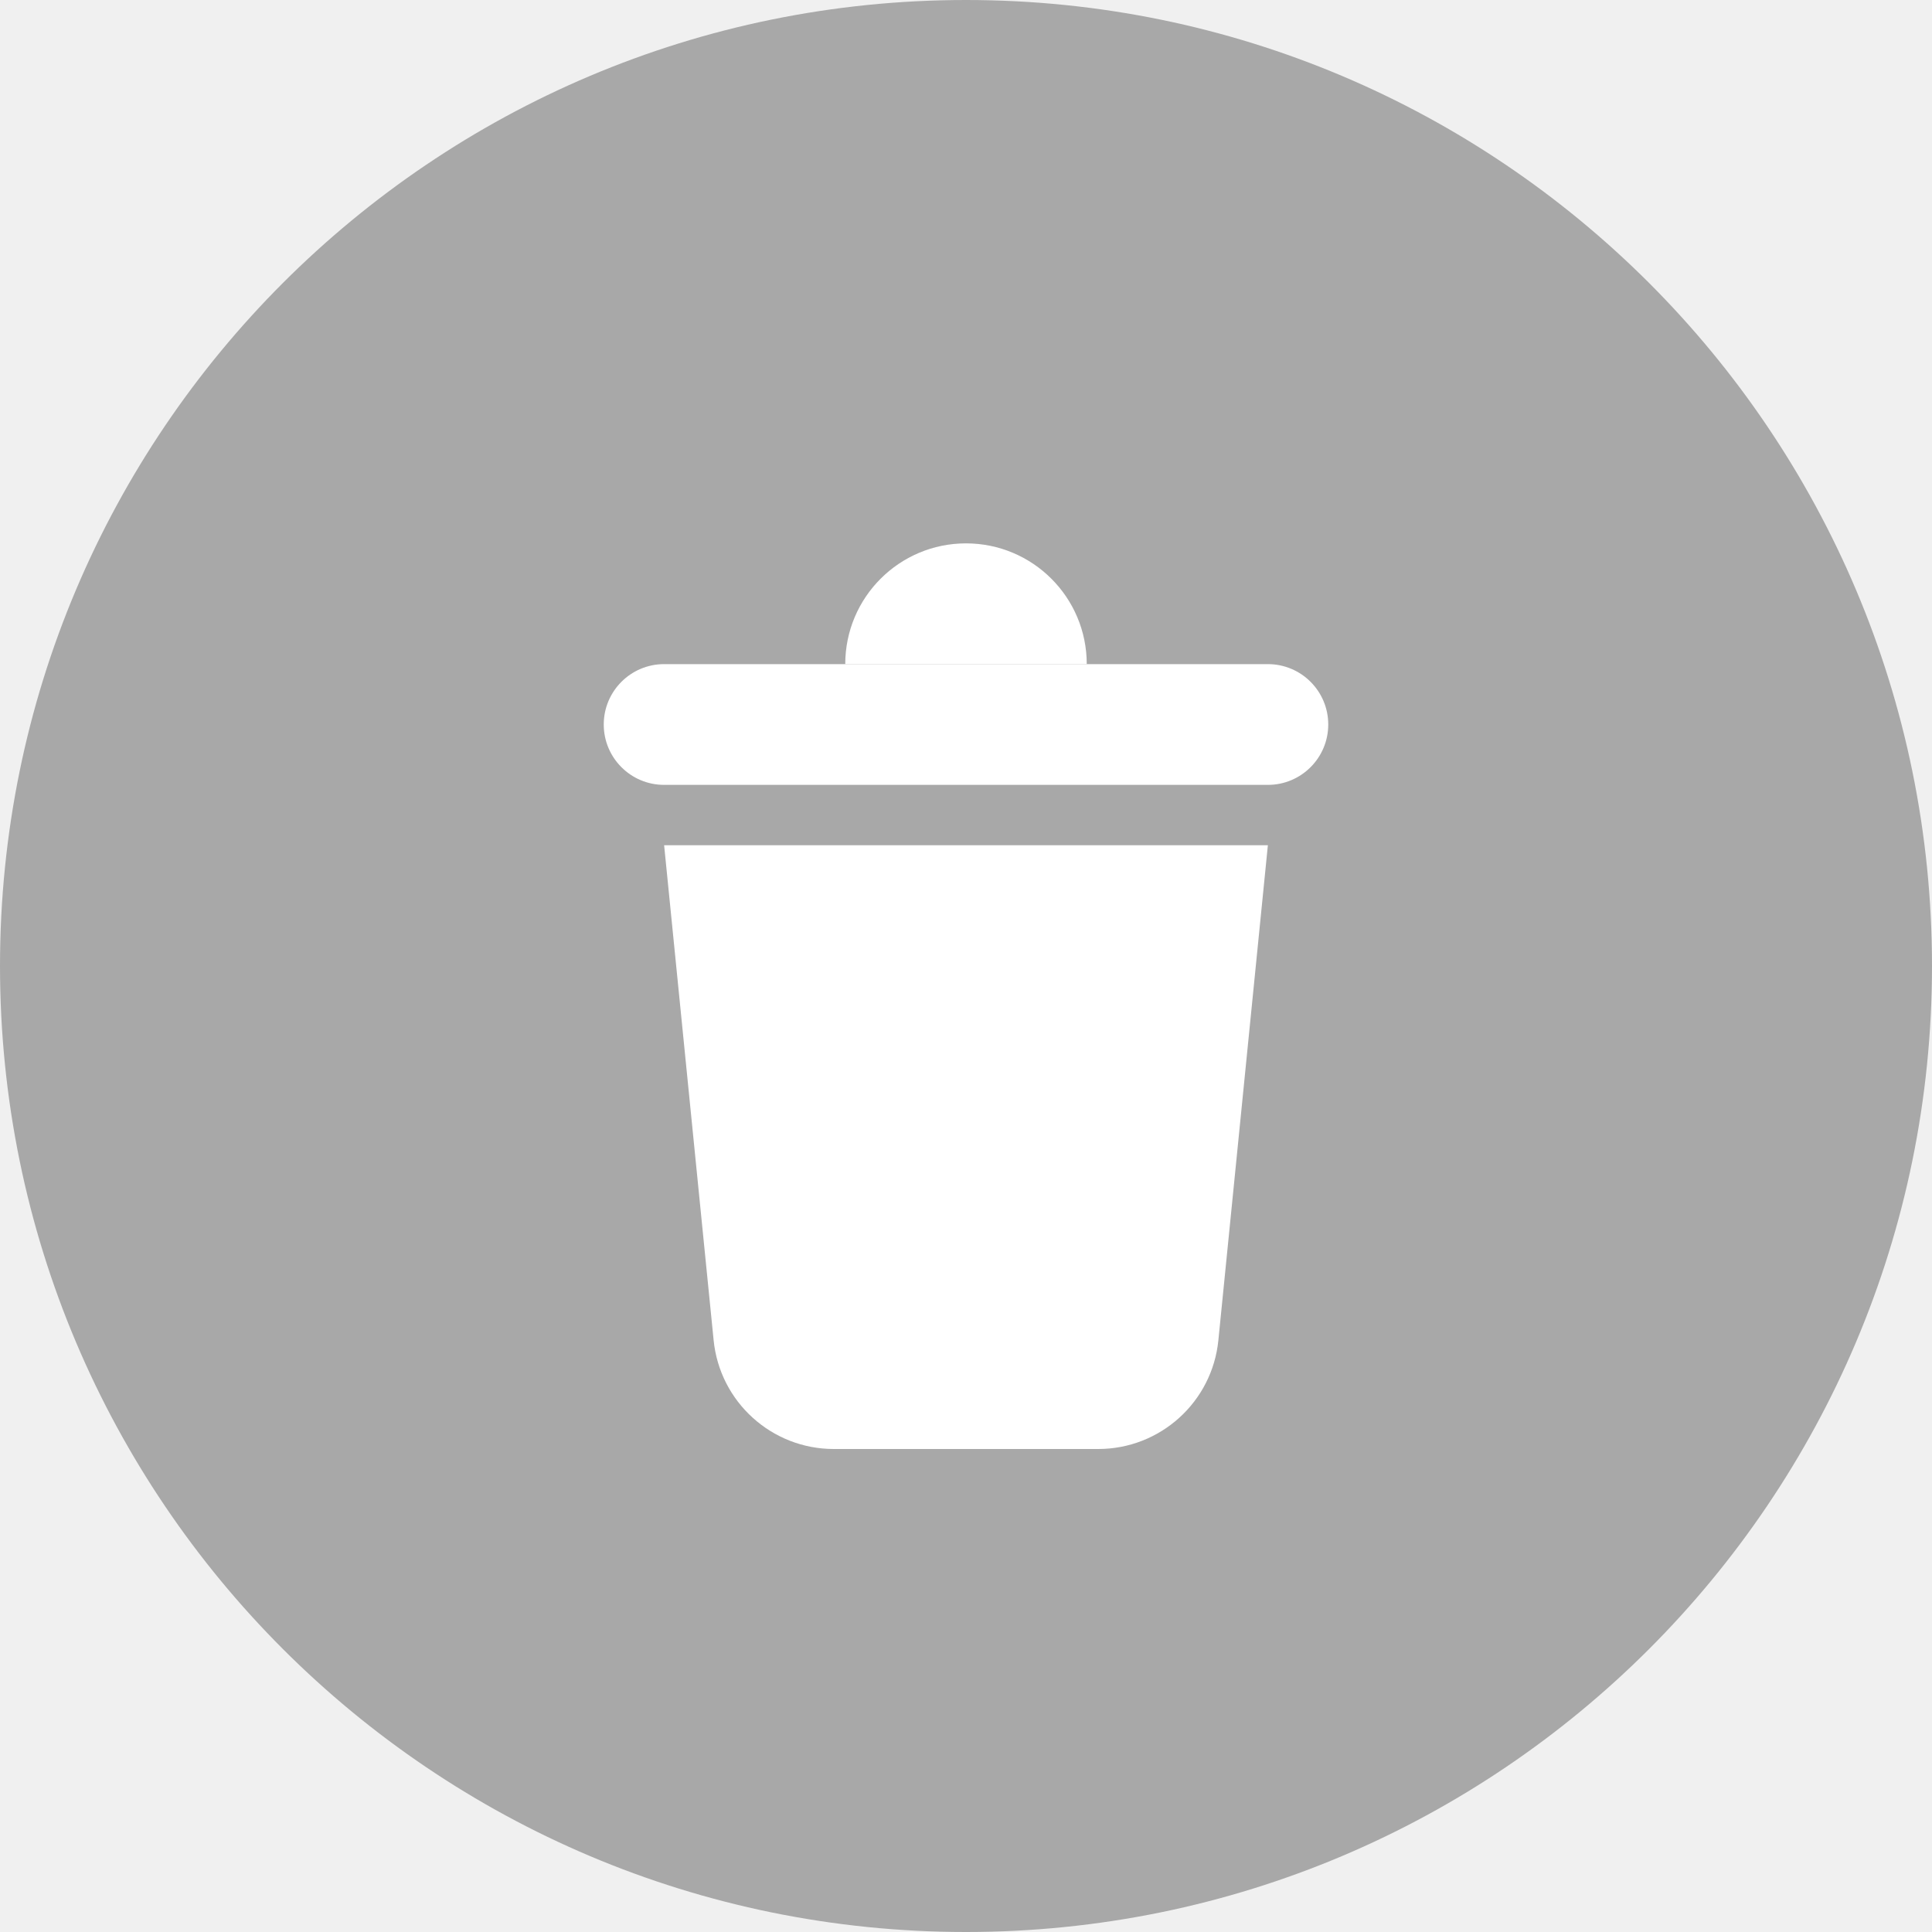
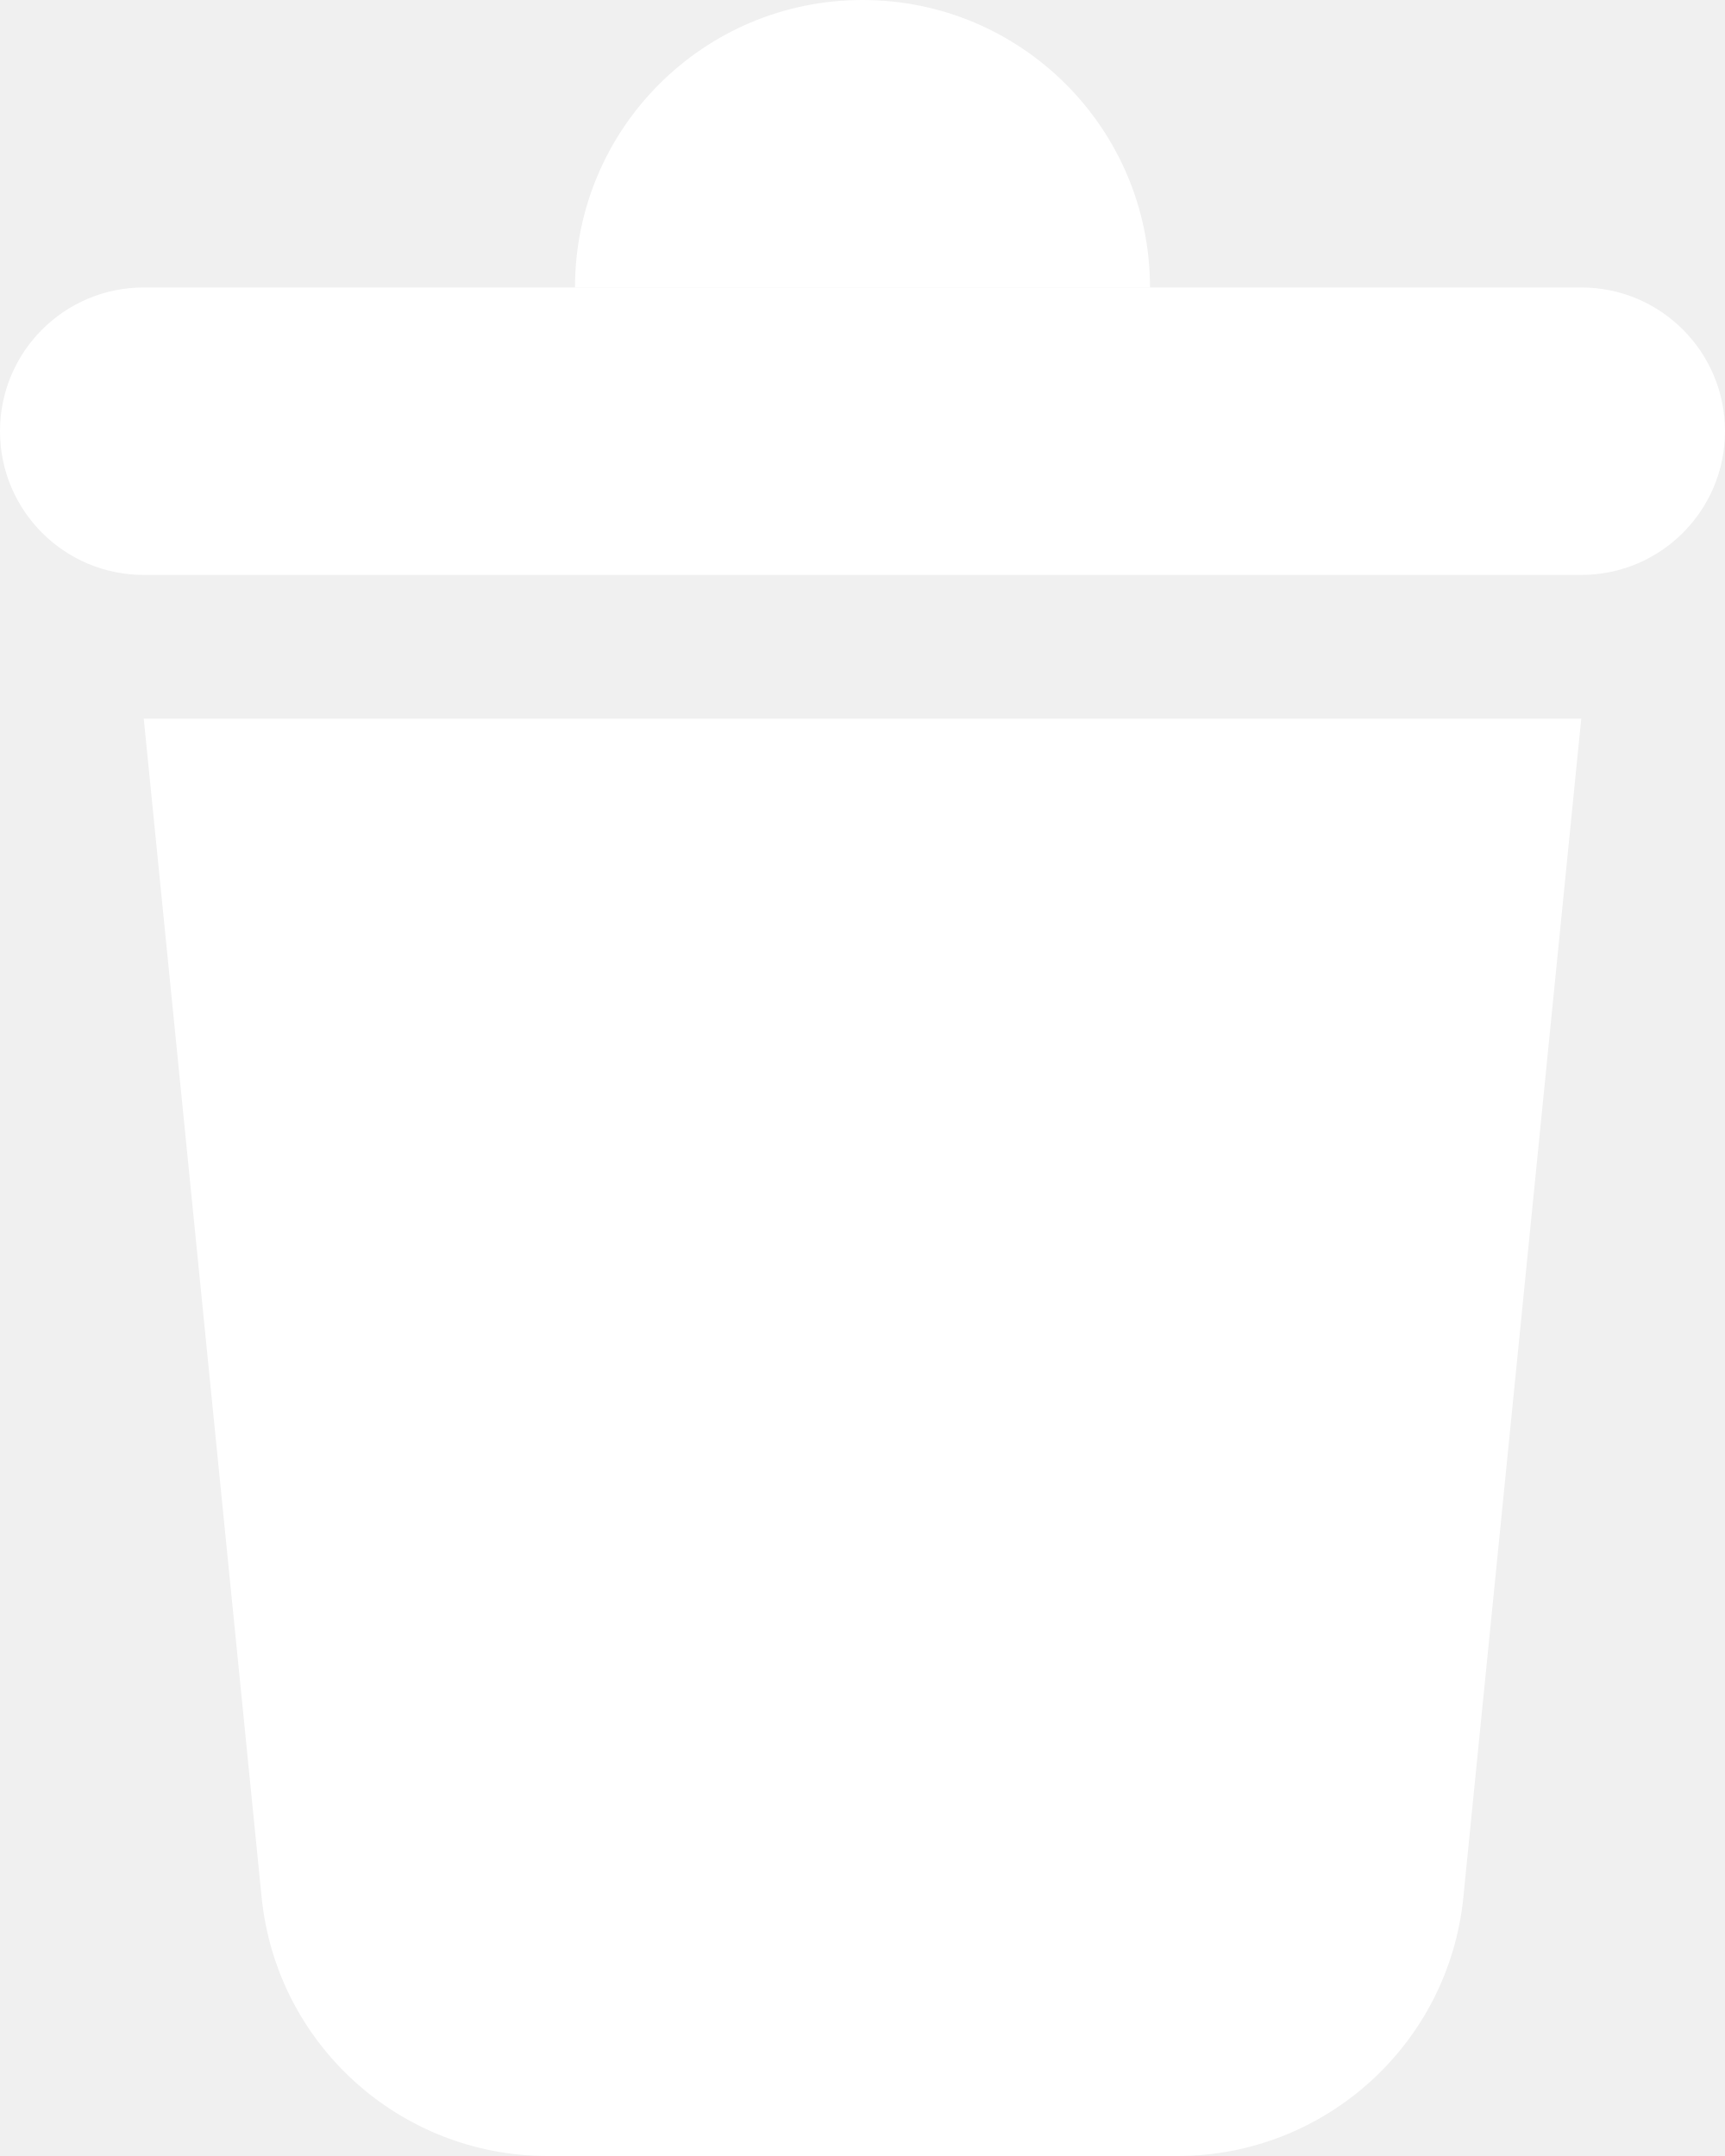
- <svg xmlns="http://www.w3.org/2000/svg" width="32" height="32" viewBox="0 0 32 32" fill="none">
-   <circle cx="16" cy="16" r="16" fill="black" fill-opacity="0.3" />
-   <path d="M11 14H21L20.18 22.199C20.078 23.221 19.218 24 18.19 24H13.81C12.783 24 11.922 23.221 11.82 22.199L11 14Z" fill="white" />
-   <rect x="10" y="11" width="12" height="2" rx="1" fill="white" />
-   <path d="M14 11C14 9.895 14.895 9 16 9C17.105 9 18 9.895 18 11H14Z" fill="white" />
+ <svg xmlns="http://www.w3.org/2000/svg" width="12" height="15" viewBox="0 0 12 15" fill="none">
+   <path d="M1 5H11L10.18 13.199C10.078 14.221 9.218 15 8.19 15H3.81C2.782 15 1.922 14.221 1.82 13.199L1 5Z" fill="white" />
+   <rect y="2" width="12" height="2" rx="1" fill="white" />
+   <path d="M4 2C4 0.895 4.895 0 6 0C7.105 0 8 0.895 8 2H4Z" fill="white" />
</svg>
